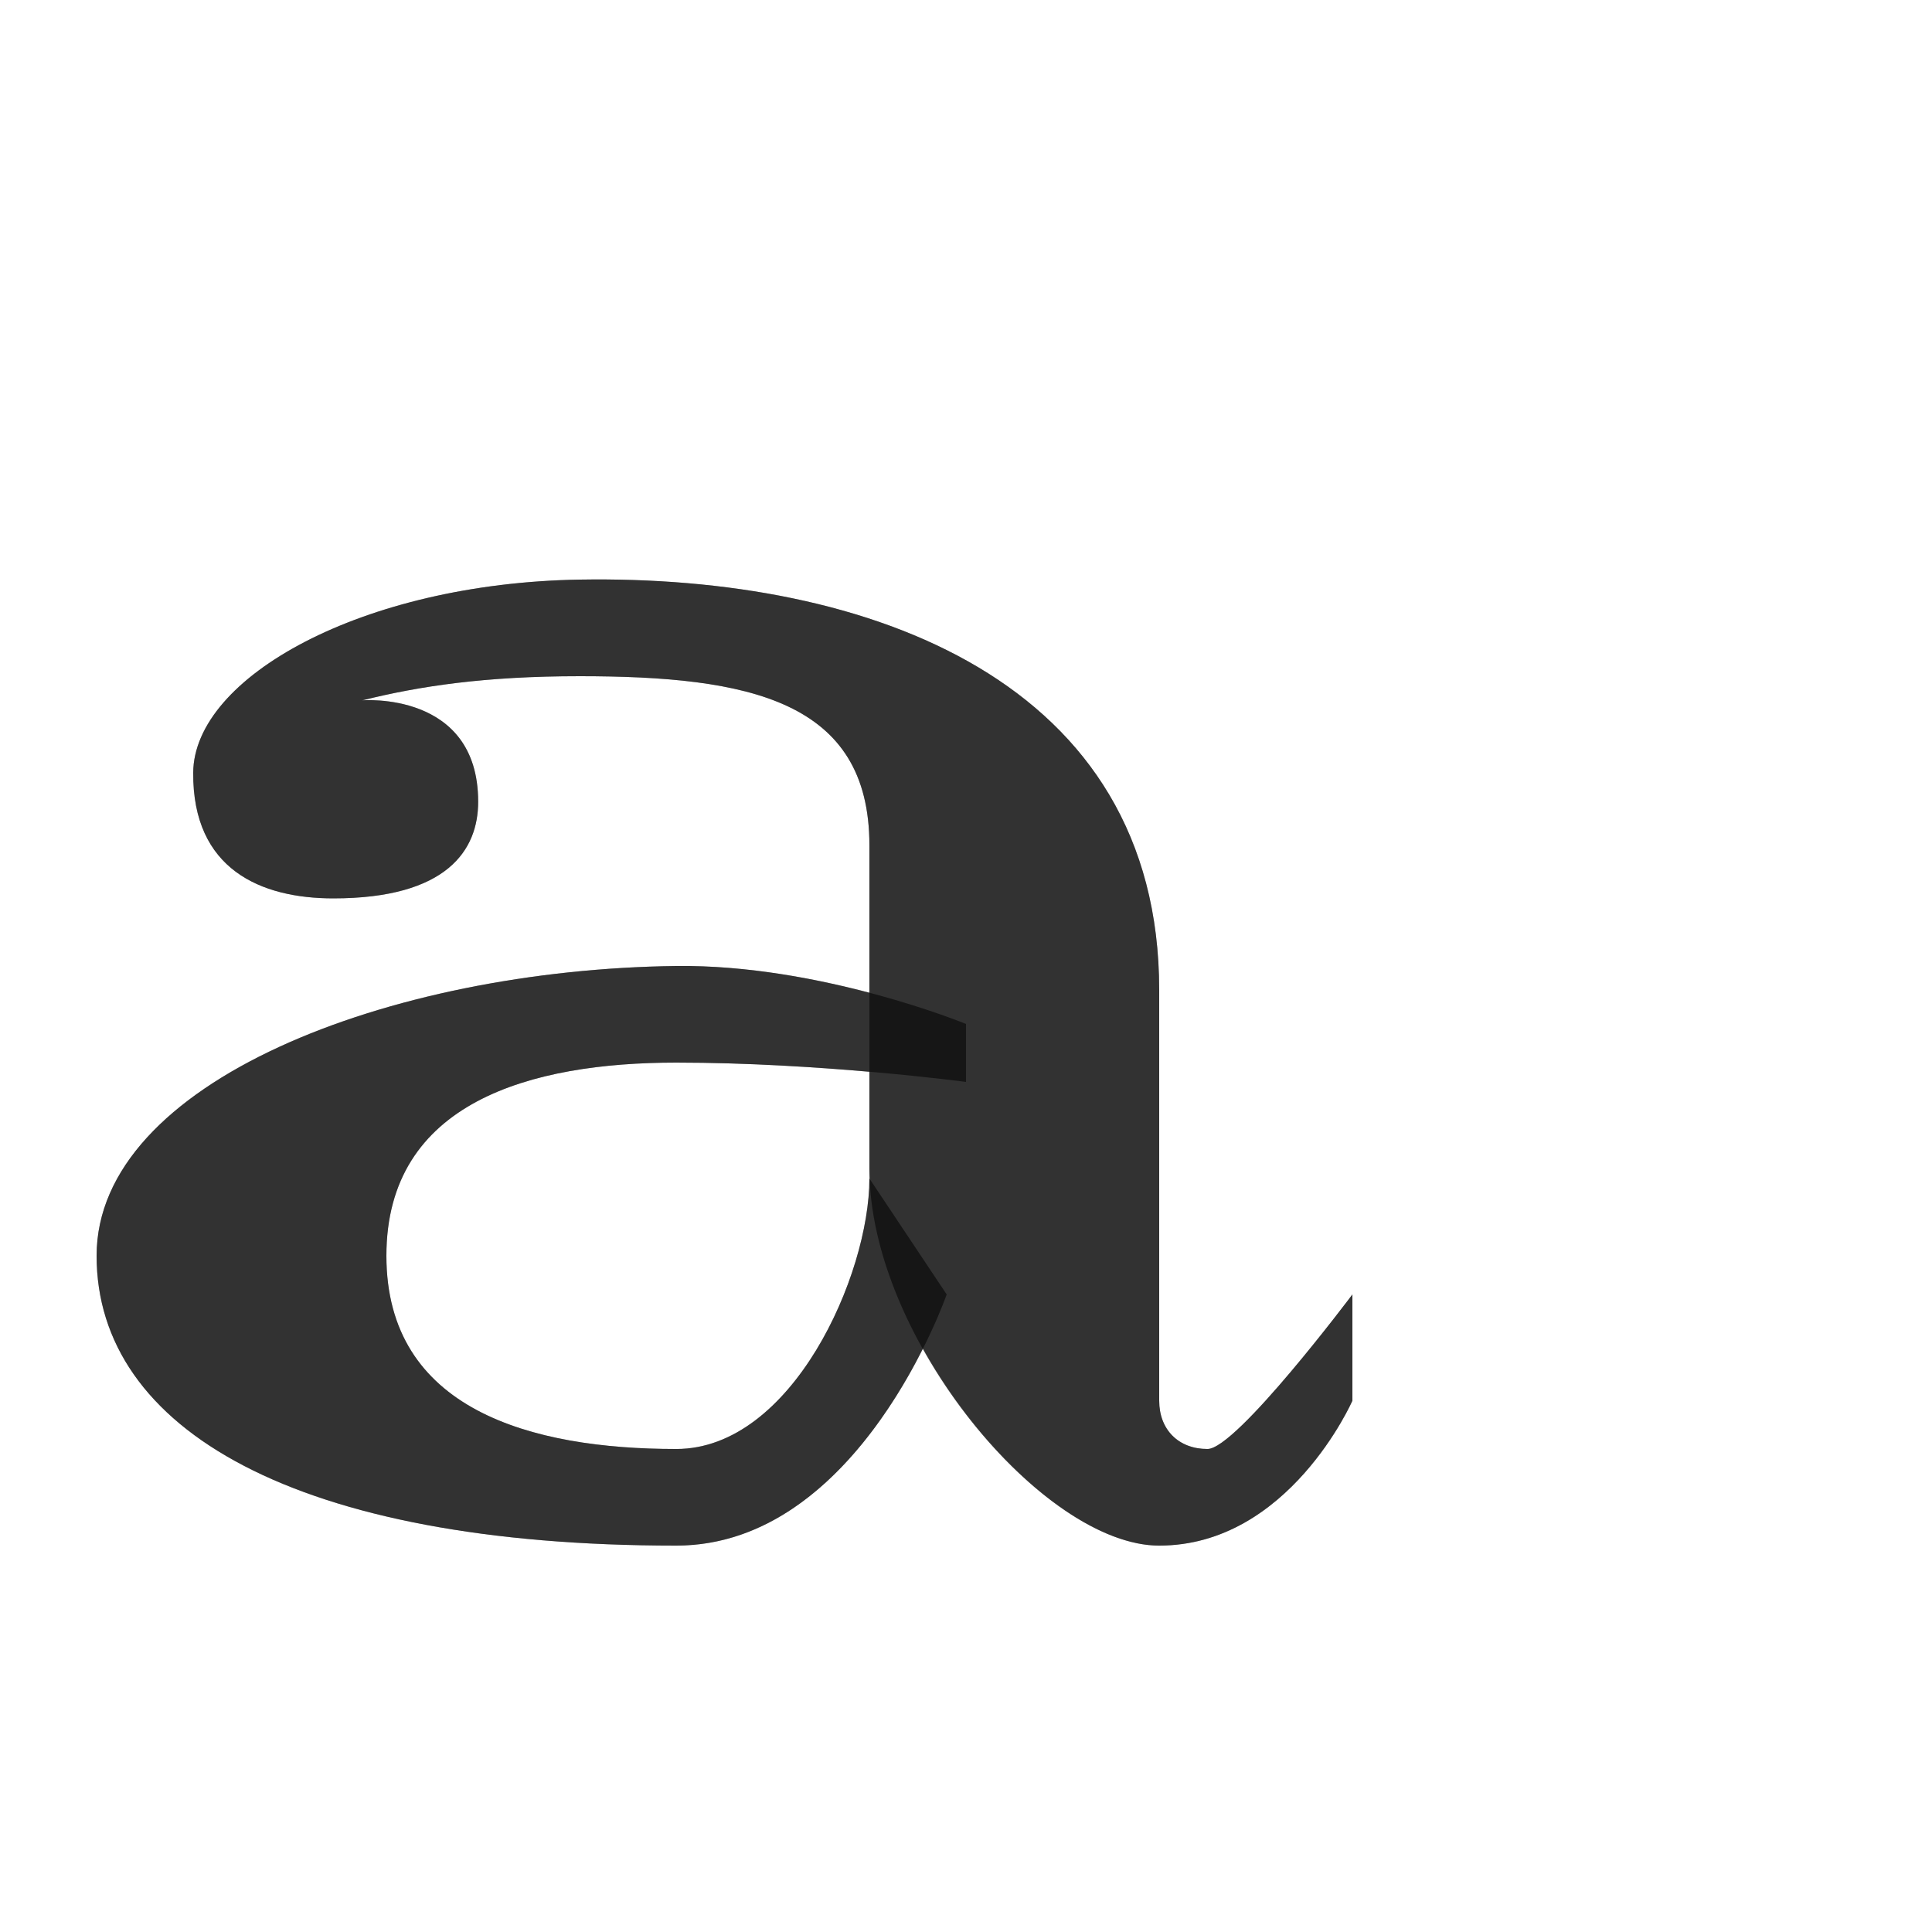
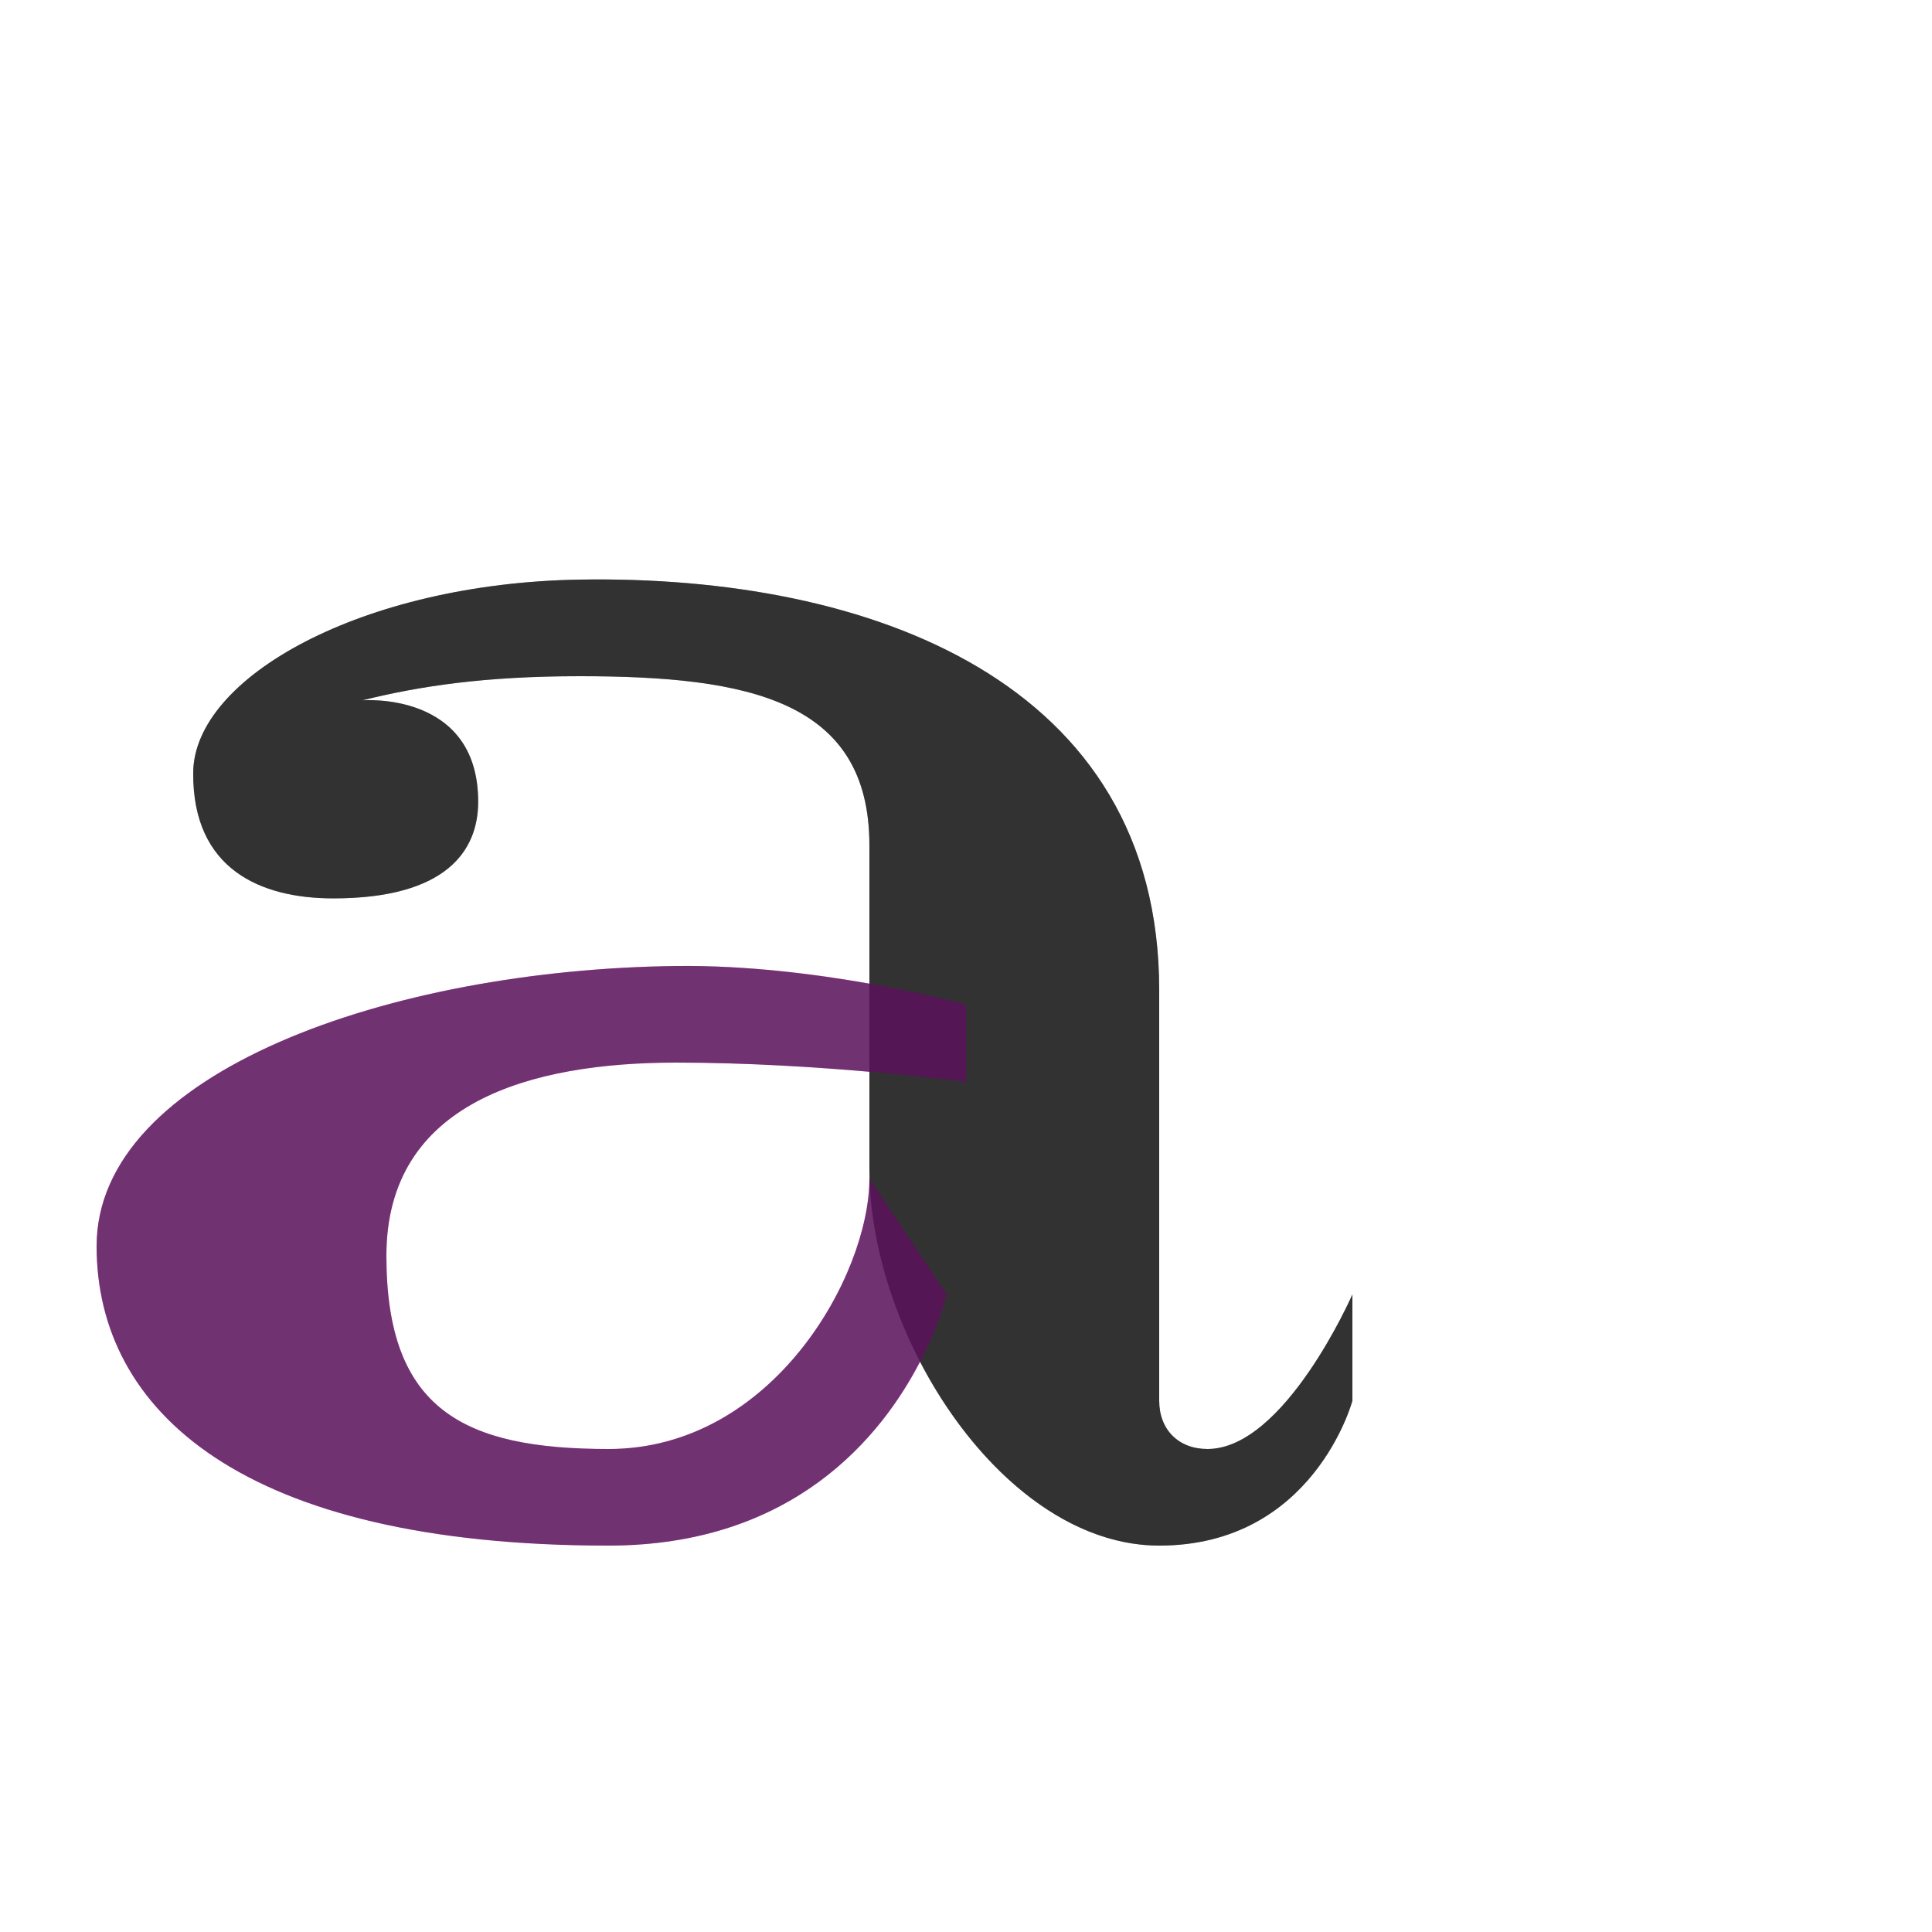
<svg xmlns="http://www.w3.org/2000/svg" width="2000" height="2000" viewBox="0 0 2000 2000" version="1.1" id="svg1" xml:space="preserve">
  <defs id="defs1" />
  <g id="layer1">
-     <path style="fill:#000000;fill-opacity:0.555;stroke:none;stroke-width:1px;stroke-linecap:butt;stroke-linejoin:miter;stroke-opacity:1" d="m 1200,1025 c 0,-320 -300,-430 -600,-425 -224.969,3.749 -399.364,101.055 -400,200 -0.643,99.998 70,130 145,130 117.784,0 150,-50 150,-100 0,-115 -120,-105 -120,-105 59.125,-14.739 127.028,-25 225,-25 175,0 300,25 300,175 L 900,1210 c -5e-5,175 180,390 300,390 134.183,0 200,-150 200,-150 v -110 c 0,0 -120,160 -150,160 -30,0 -50,-20 -50,-50 0,-30 10e-5,-425 10e-5,-425 z" id="path124467-2" />
-     <path style="fill:#000000;fill-opacity:0.555;stroke:none;stroke-width:0.775px;stroke-linecap:butt;stroke-linejoin:miter;stroke-opacity:1" d="m 980,1340 c 0,0 -90,260 -280,260 -392.756,2e-4 -600,-120 -600,-300 C 100,1120 403.448,1003.598 700,1000 c 149.989,-1.82 300,60 300,60 v 60 c 0,0 -150,-20 -300,-20 -150,0 -300,40.6 -300,200 C 400,1459.4 550,1500 700,1500 c 120,0 200,-180 200,-280 z" id="path124467" />
-     <path id="path124467-2-2" style="fill:#000000;fill-opacity:0.555;stroke:none;stroke-width:1px;stroke-linecap:butt;stroke-linejoin:miter;stroke-opacity:1" d="M 600 600 C 375.031 603.749 200.636 701.055 200 800 C 199.357 899.998 270 930 345 930 C 462.784 930 495 880 495 830 C 495 715 375 725 375 725 C 434.125 710.261 502.028 700 600 700 C 775 700 900 725 900 875 L 900 1027.703 C 844.487 1013.052 772.325 999.122 700 1000 C 403.449 1003.598 100 1120 100 1300 C 100 1480 307.244 1600 700 1600 C 833.182 1600 917.047 1472.469 955.404 1396.064 C 1018.12 1508.31 1121.694 1600 1200 1600 C 1334.183 1600 1400 1450 1400 1450 L 1400 1340 C 1400 1340 1280 1500 1250 1500 C 1220 1500 1200 1480 1200 1450 L 1200 1025 C 1200 705 900 595 600 600 z M 700 1100 C 772.419 1100 844.461 1104.672 900 1109.494 L 900 1210 C 900 1213.476 900.19 1216.991 900.33 1220.496 L 900 1220 C 900 1320 820 1500 700 1500 C 550 1500 400 1459.4 400 1300 C 400 1140.6 550 1100 700 1100 z " />
+     <path style="fill:#000000;fill-opacity:0.555;stroke:none;stroke-width:1px;stroke-linecap:butt;stroke-linejoin:miter;stroke-opacity:1" d="m 1200,1025 c 0,-320 -300,-430 -600,-425 -224.969,3.749 -399.364,101.055 -400,200 -0.643,99.998 70,130 145,130 117.784,0 150,-50 150,-100 0,-115 -120,-105 -120,-105 59.125,-14.739 127.028,-25 225,-25 175,0 300,25 300,175 L 900,1210 c -5e-5,175 140,390 300,390 160,0 200,-150 200,-150 v -110 c 0,0 -70,160 -150,160 -30,0 -50,-20 -50,-50 0,-30 10e-5,-425 10e-5,-425 z" id="path124467-2" />
+     <path style="fill:#ff00ff;fill-opacity:0.555;stroke:none;stroke-width:0.775px;stroke-linecap:butt;stroke-linejoin:miter;stroke-opacity:1" d="m 980,1340 c 0,0 -60,260 -350,260 C 250,1600 100,1460 100,1290 c 0,-180 303.448,-286.402 600,-290 149.989,-1.82 300,40 300,40 v 80 c 0,0 -150,-20 -300,-20 -150,0 -300,40.6 -300,200 0,159.4 80,200 230,200 170,0 270,-180 270,-280 z" id="path124467-22" />
+     <path id="path124467-2-9" style="fill:#000000;fill-opacity:0.555;stroke:none;stroke-width:1px;stroke-linecap:butt;stroke-linejoin:miter;stroke-opacity:1" d="M 600 600 C 375.031 603.749 200.636 701.055 200 800 C 199.357 899.998 270 930 345 930 C 462.784 930 495 880 495 830 C 495 715 375 725 375 725 C 434.125 710.261 502.028 700 600 700 C 775 700 900 725 900 875 L 900 1018.293 C 844.459 1008.444 772.416 999.121 700 1000 C 403.449 1003.598 100 1110 100 1290 C 100 1460 250 1600 630 1600 C 821.734 1600 912.592 1486.582 952.381 1409.561 C 1007.414 1515.616 1099.77 1600 1200 1600 C 1360 1600 1400 1450 1400 1450 L 1400 1340 C 1400 1340 1330 1500 1250 1500 C 1220 1500 1200 1480 1200 1450 L 1200 1025 C 1200 705 900 595 600 600 z M 700 1100 C 772.419 1100 844.461 1104.672 900 1109.494 L 900 1210 C 900 1213.438 900.149 1216.916 900.256 1220.383 L 900 1220 C 900 1320 800 1500 630 1500 C 480 1500 400 1459.4 400 1300 C 400 1140.6 550 1100 700 1100 z " />
  </g>
</svg>
